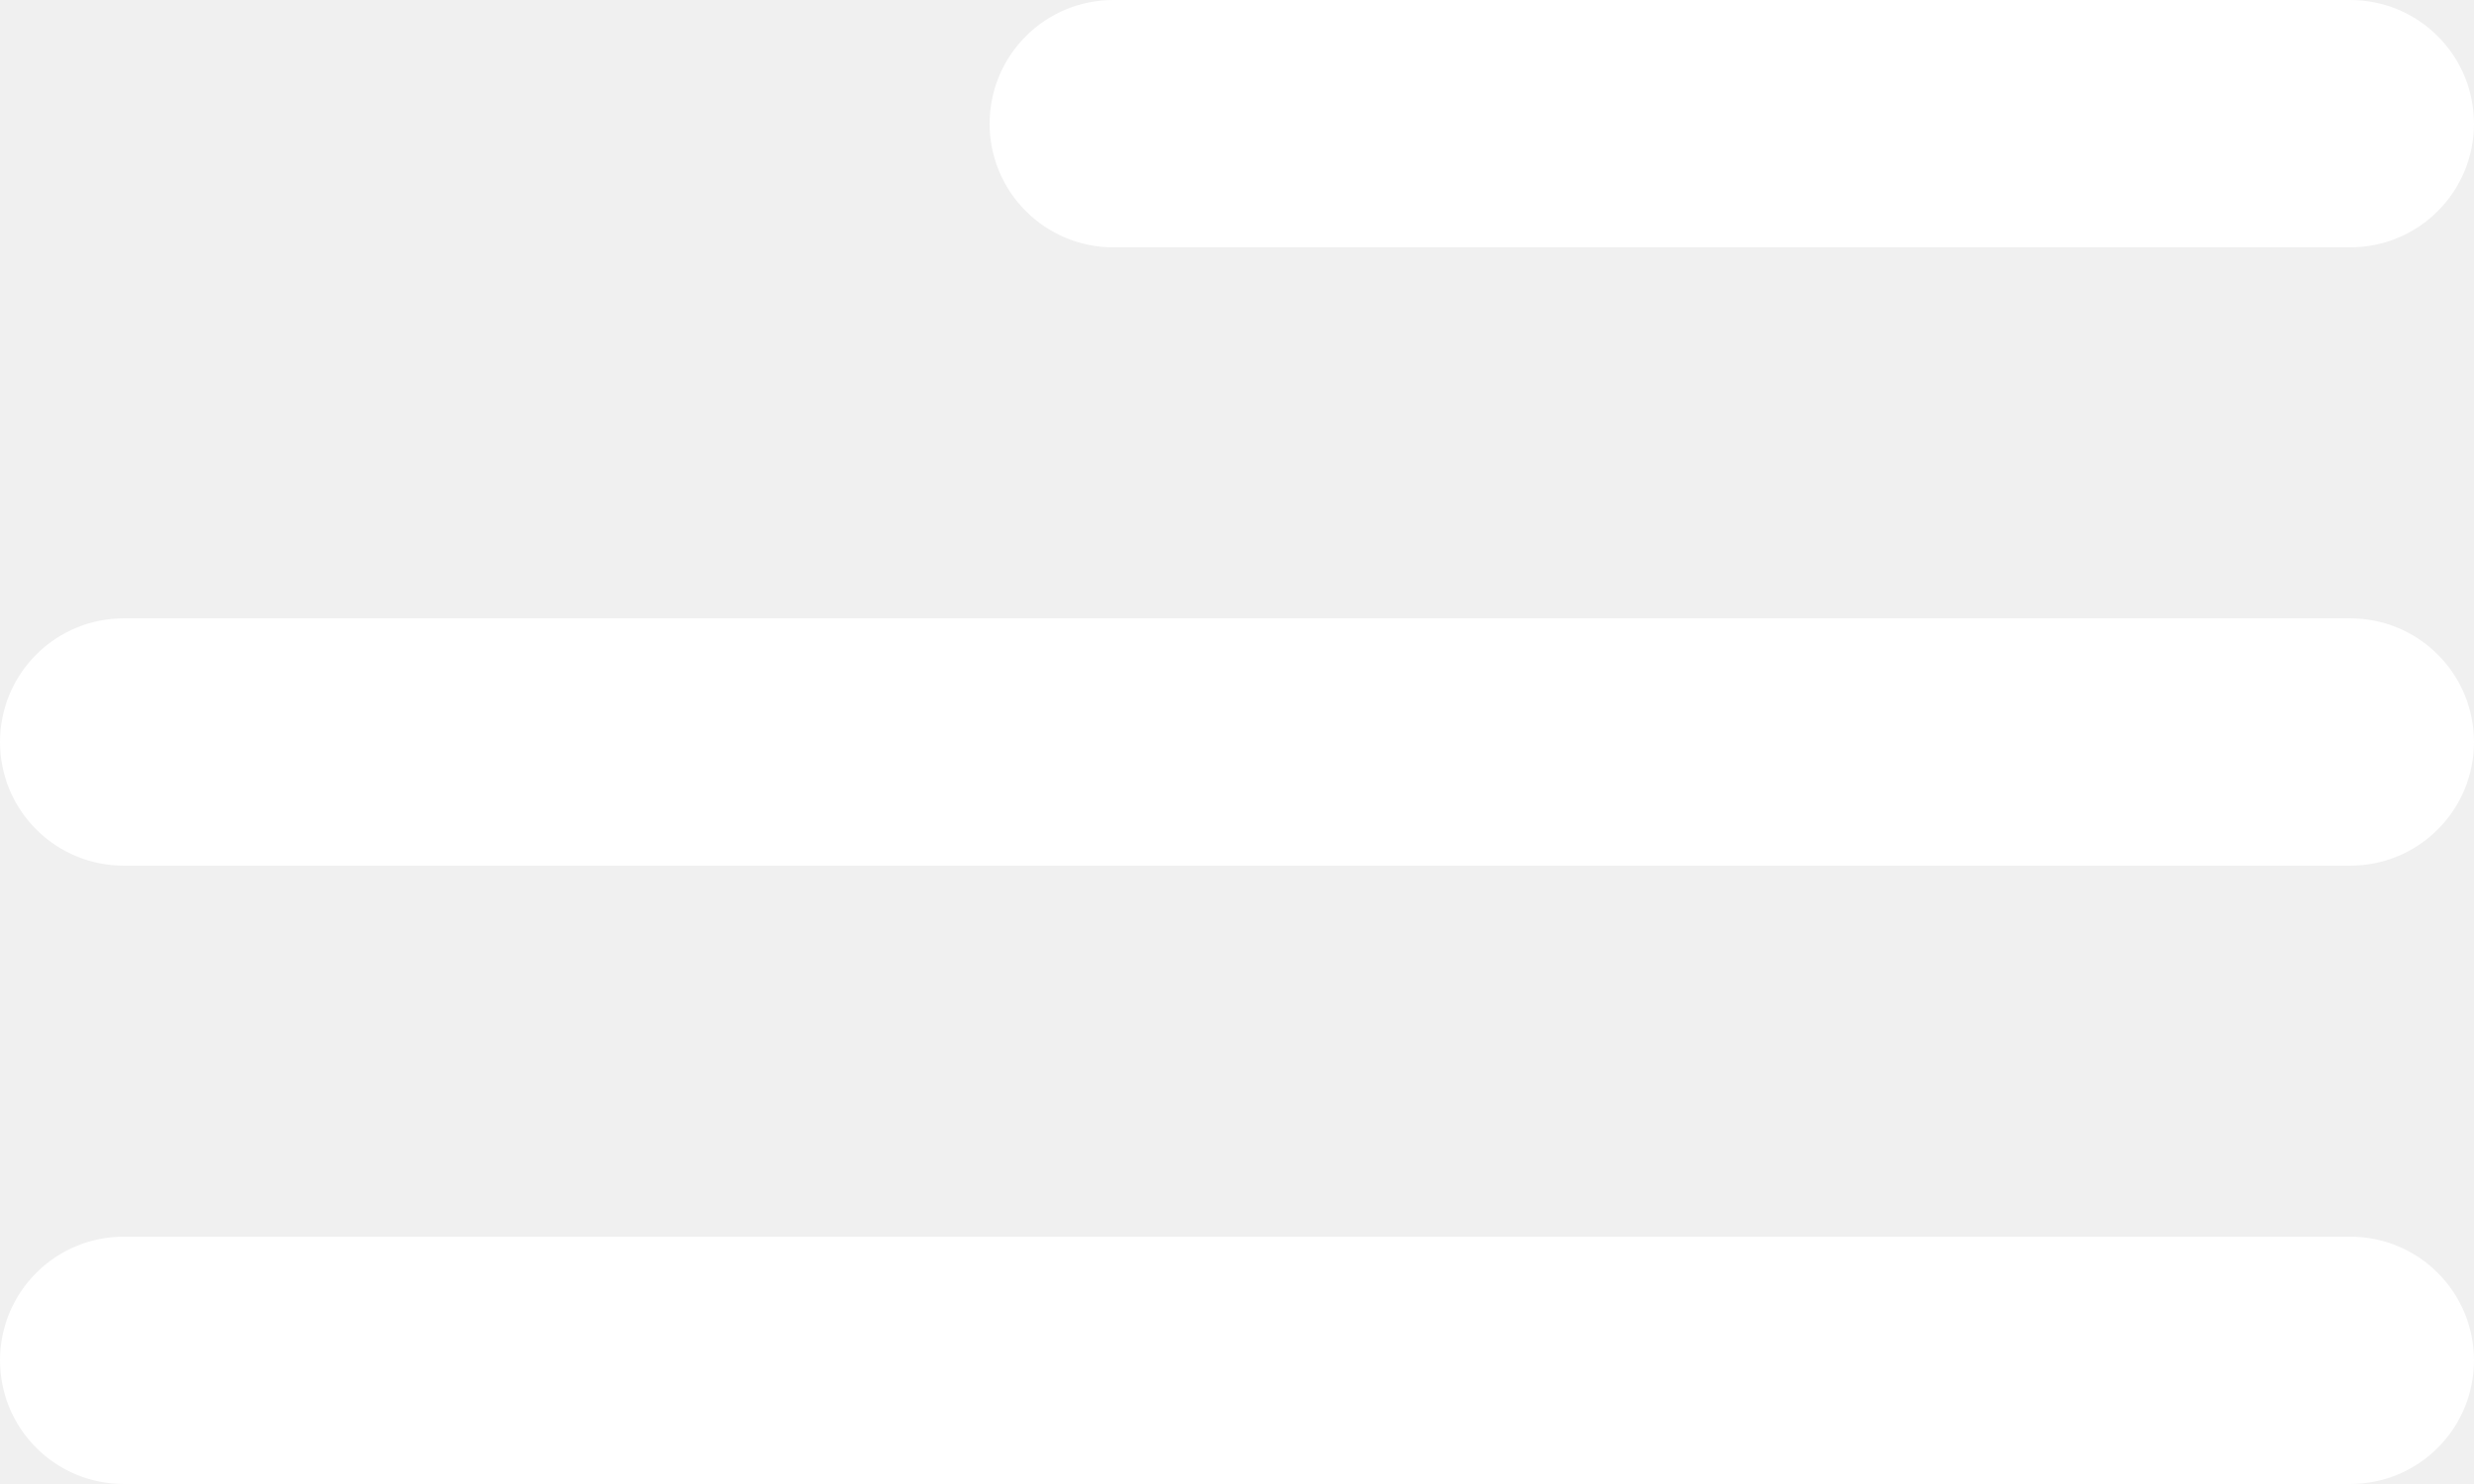
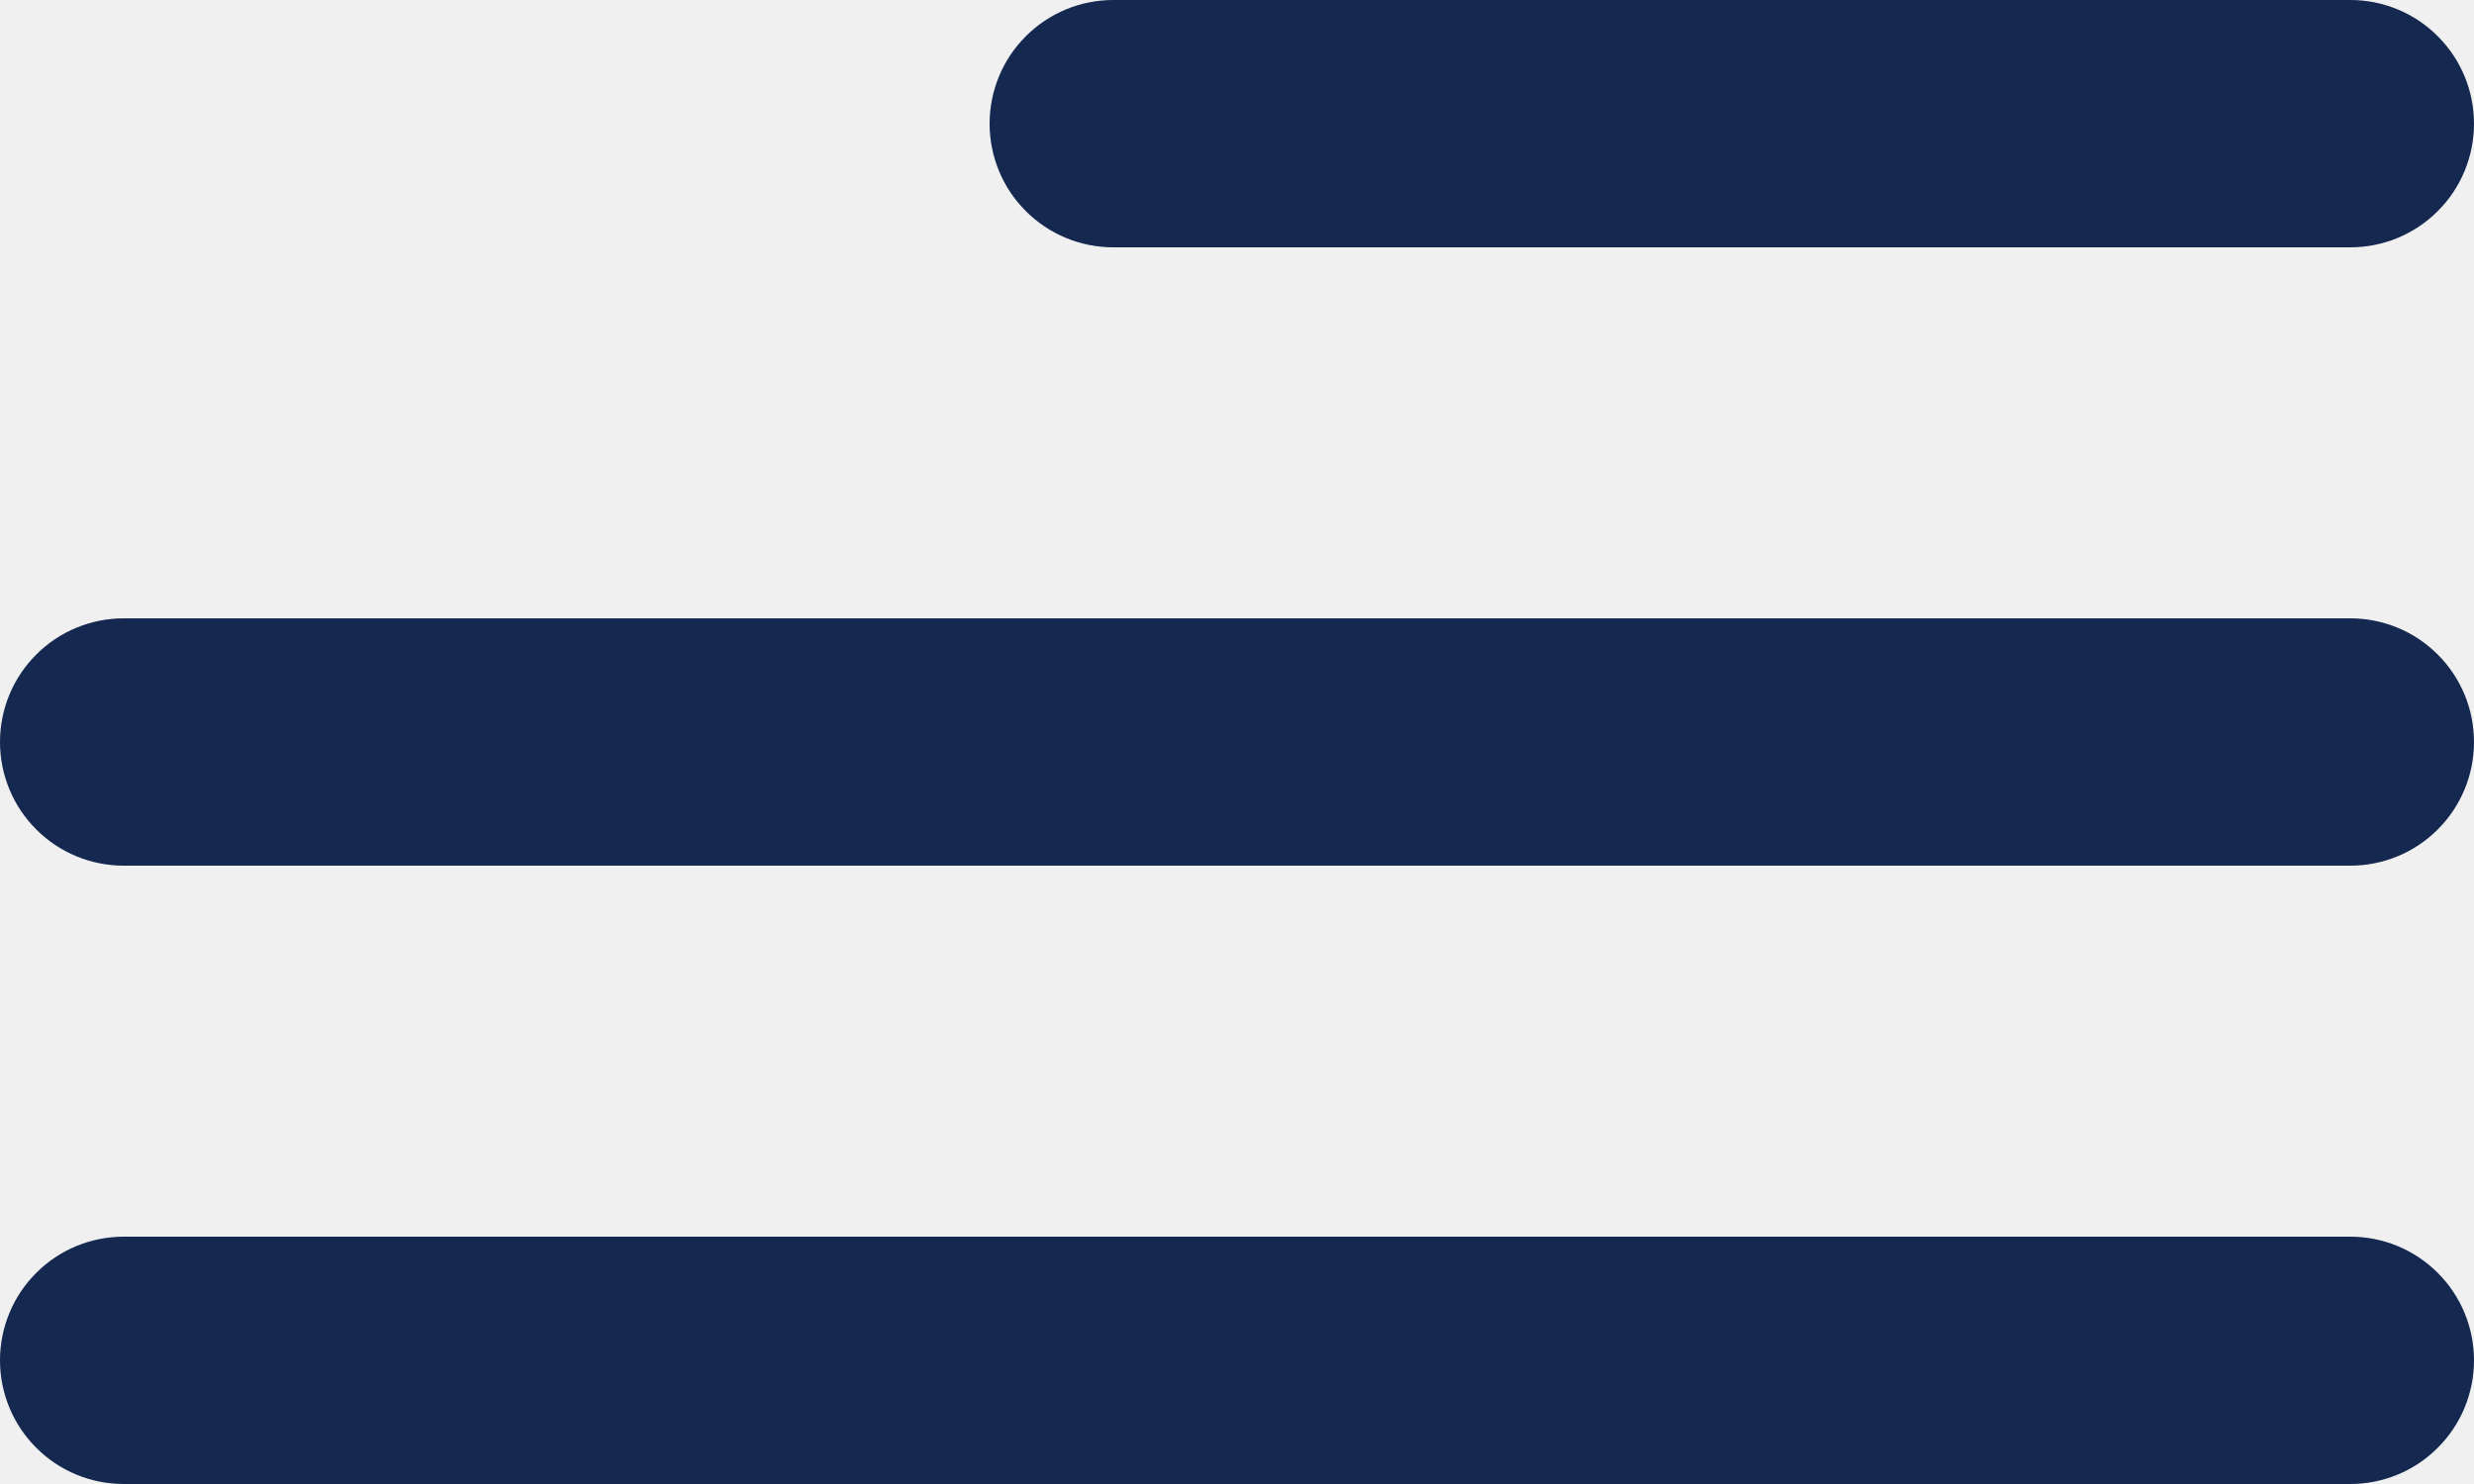
<svg xmlns="http://www.w3.org/2000/svg" width="20" height="12" viewBox="0 0 20 12" fill="#FFF">
-   <path d="M9 2L19 2C19.265 2 19.52 1.895 19.707 1.707C19.895 1.52 20 1.265 20 1C20 0.735 19.895 0.48 19.707 0.293C19.52 0.105 19.265 0 19 0L9 0C8.735 0 8.48 0.105 8.293 0.293C8.105 0.48 8 0.735 8 1C8 1.265 8.105 1.52 8.293 1.707C8.48 1.895 8.735 2 9 2ZM19 10L1 10C0.735 10 0.48 10.105 0.293 10.293C0.105 10.48 0 10.735 0 11C0 11.265 0.105 11.52 0.293 11.707C0.48 11.895 0.735 12 1 12L19 12C19.265 12 19.52 11.895 19.707 11.707C19.895 11.52 20 11.265 20 11C20 10.735 19.895 10.48 19.707 10.293C19.52 10.105 19.265 10 19 10V10ZM1 7L19 7C19.265 7 19.52 6.895 19.707 6.707C19.895 6.52 20 6.265 20 6C20 5.735 19.895 5.48 19.707 5.293C19.52 5.105 19.265 5 19 5L1 5C0.735 5 0.48 5.105 0.293 5.293C0.105 5.48 0 5.735 0 6C0 6.265 0.105 6.52 0.293 6.707C0.48 6.895 0.735 7 1 7Z" fill="#FFFFFF" />
+   <path d="M9 2L19 2C19.265 2 19.52 1.895 19.707 1.707C19.895 1.52 20 1.265 20 1C20 0.735 19.895 0.48 19.707 0.293C19.52 0.105 19.265 0 19 0L9 0C8.735 0 8.48 0.105 8.293 0.293C8.105 0.48 8 0.735 8 1C8 1.265 8.105 1.52 8.293 1.707C8.48 1.895 8.735 2 9 2ZM19 10L1 10C0.735 10 0.48 10.105 0.293 10.293C0.105 10.48 0 10.735 0 11C0 11.265 0.105 11.52 0.293 11.707C0.48 11.895 0.735 12 1 12L19 12C19.265 12 19.52 11.895 19.707 11.707C19.895 11.52 20 11.265 20 11C20 10.735 19.895 10.48 19.707 10.293C19.52 10.105 19.265 10 19 10V10ZM1 7L19 7C19.265 7 19.52 6.895 19.707 6.707C19.895 6.52 20 6.265 20 6C20 5.735 19.895 5.48 19.707 5.293C19.52 5.105 19.265 5 19 5L1 5C0.735 5 0.48 5.105 0.293 5.293C0.105 5.48 0 5.735 0 6C0 6.265 0.105 6.52 0.293 6.707C0.48 6.895 0.735 7 1 7Z" fill="#142850" />
</svg>
